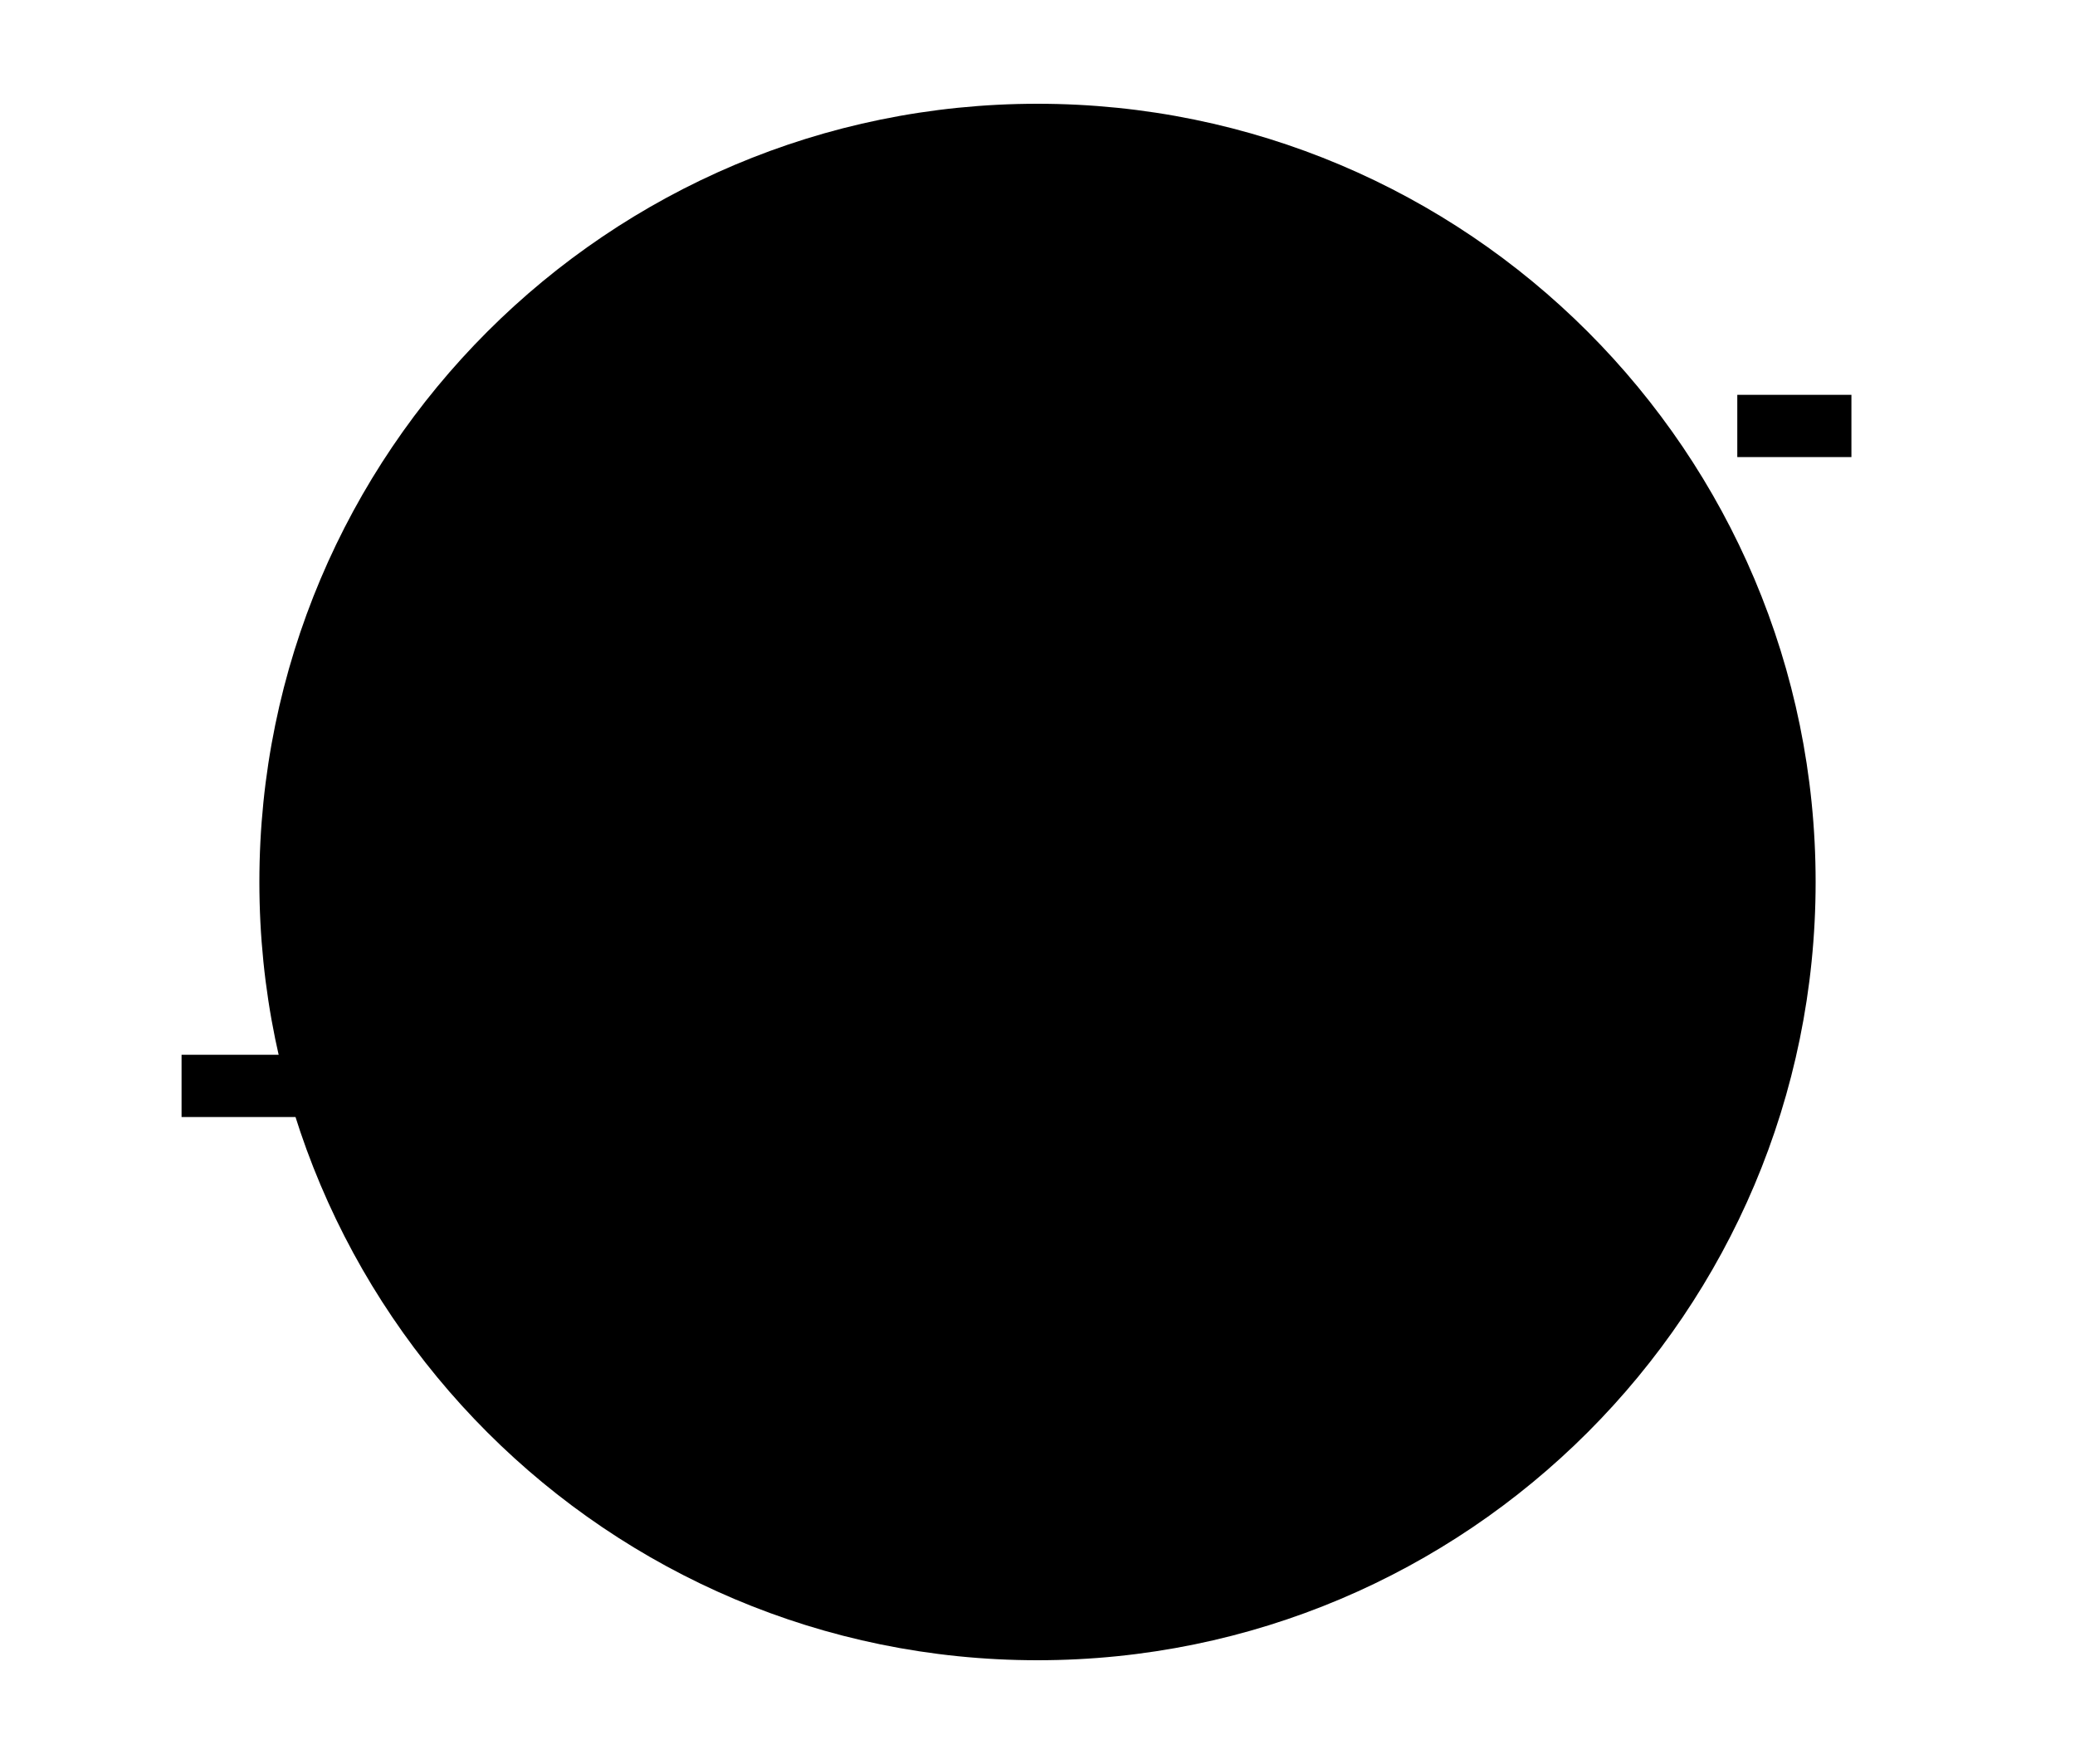
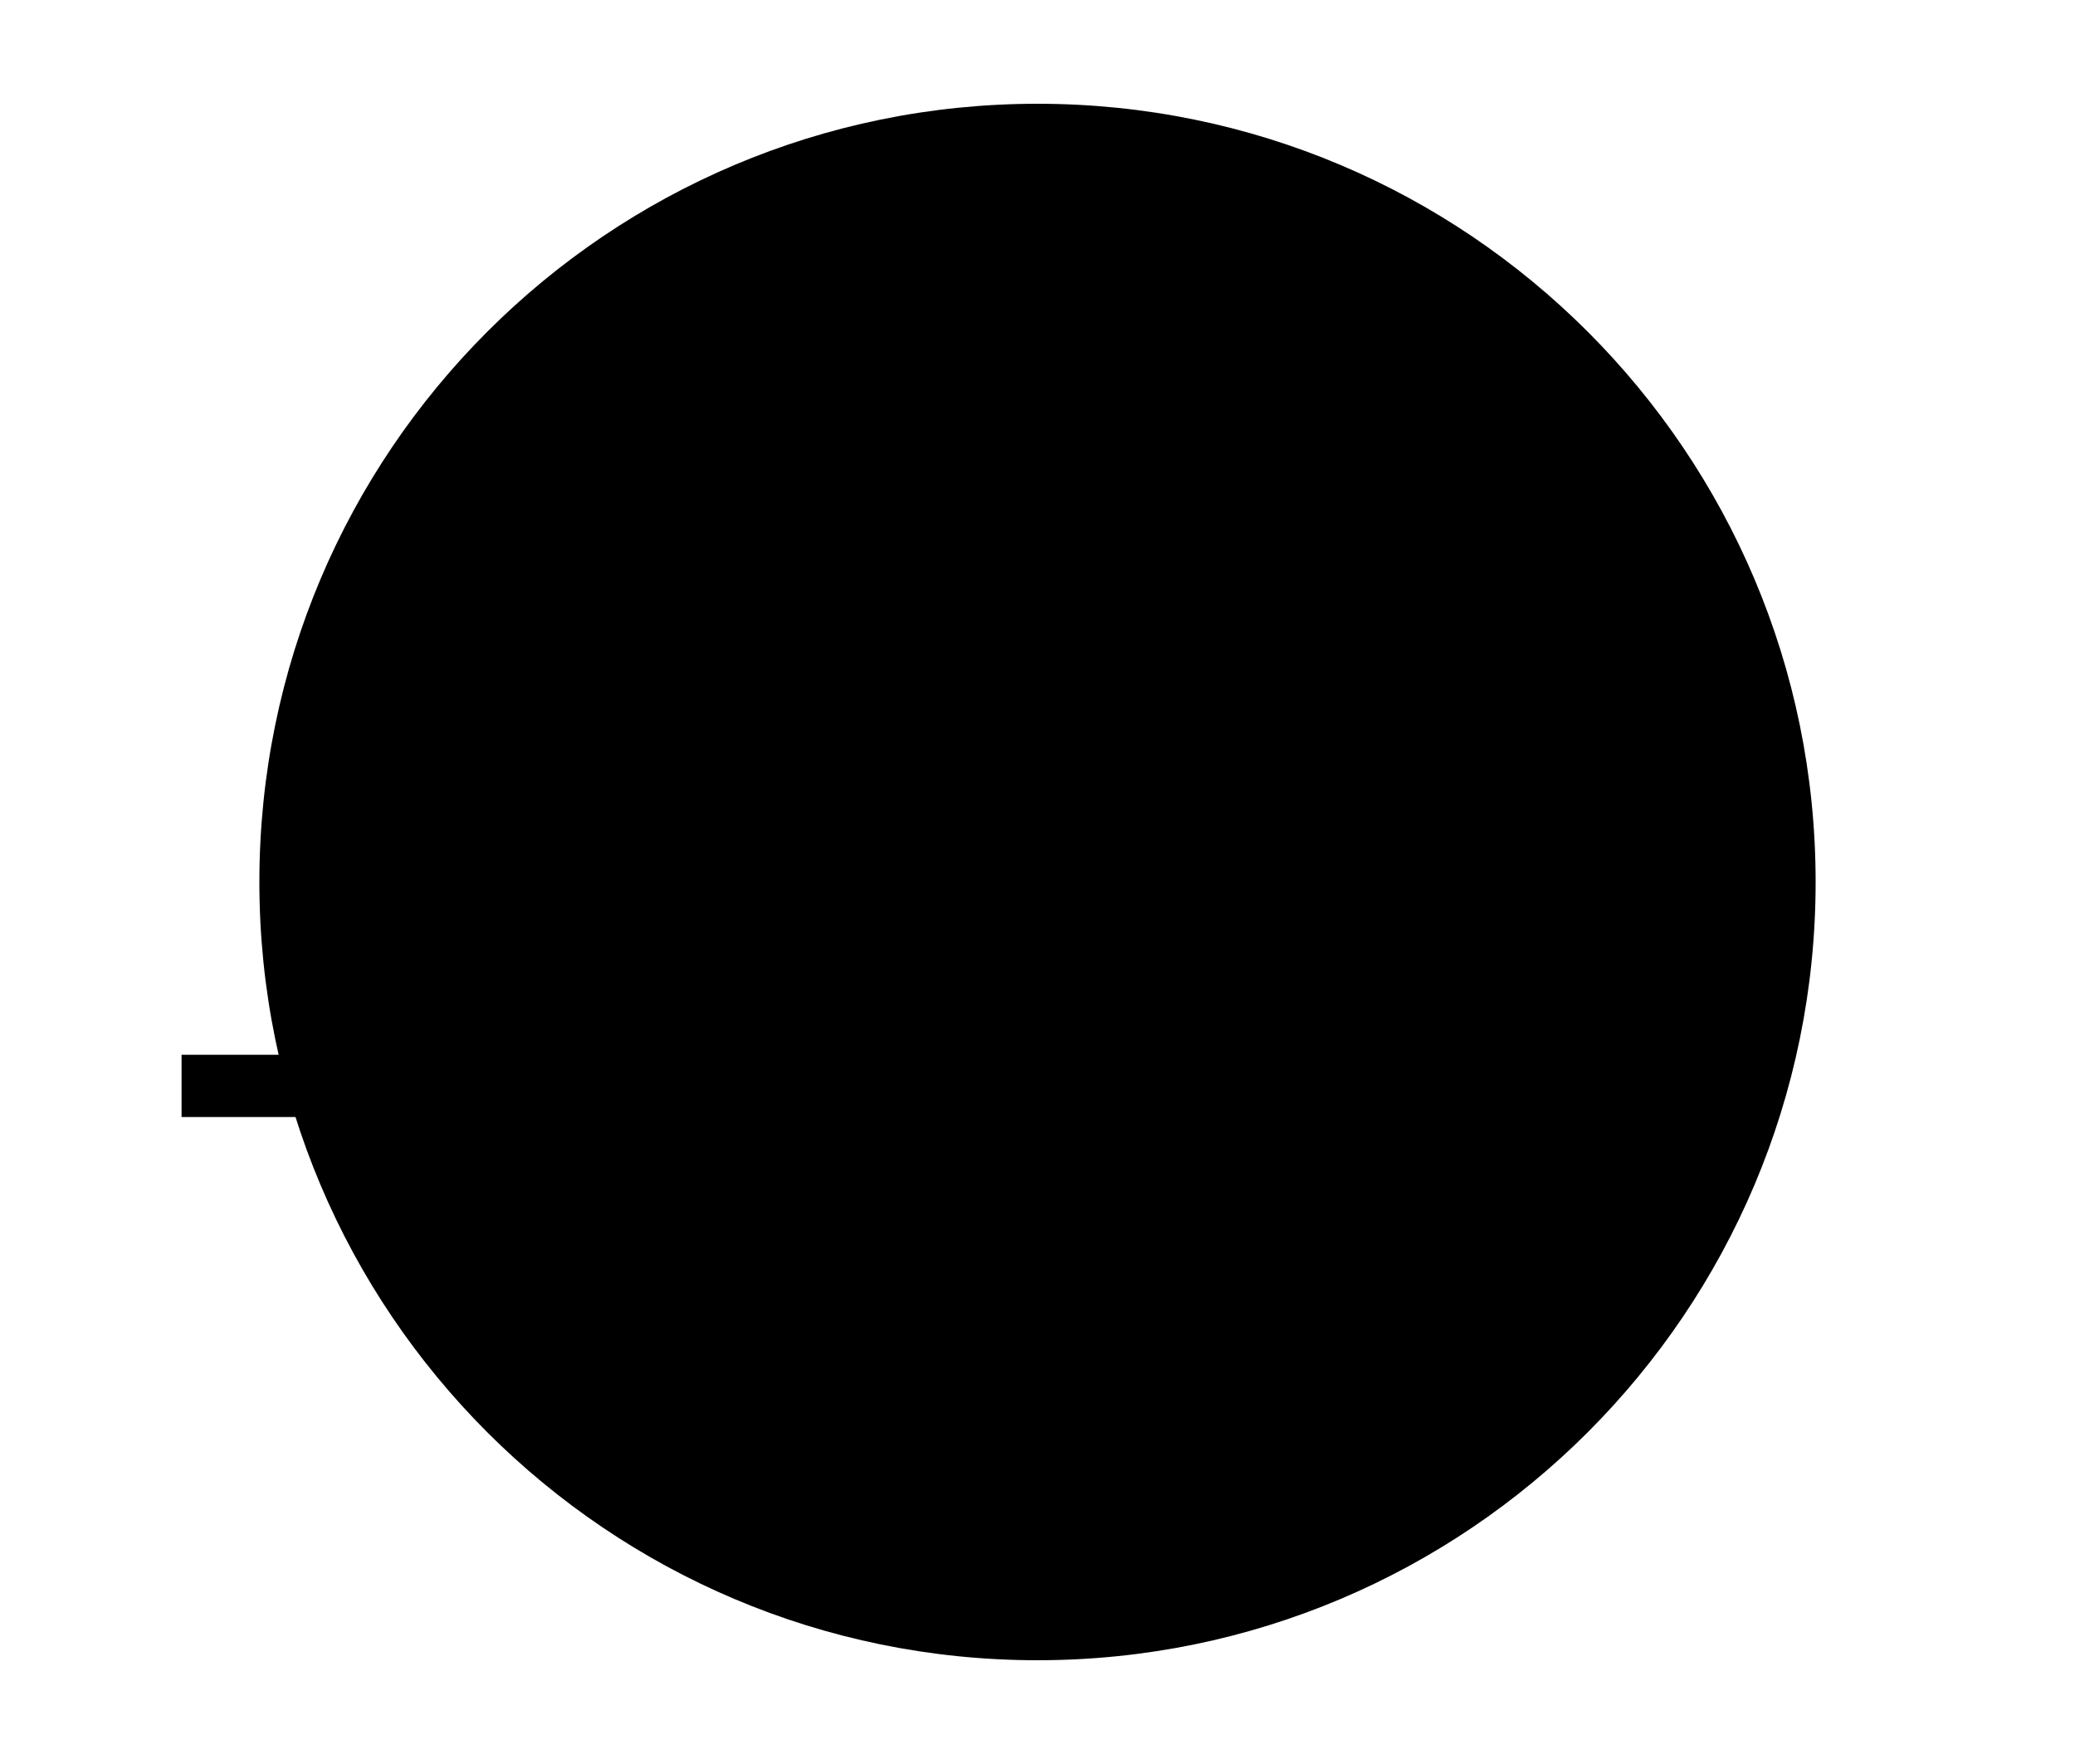
<svg class="aed__map" viewBox="0 0 400 340" role="img" aria-label="Vehicle-carried AED map: the patient at the centre, one driving circle, and cars that are idle or busy" data-aed-panel="mobile">
  <circle class="aed__reach" cx="200" cy="170" r="150.0" />
-   <line class="aed__trail" x1="110" y1="100" x2="200.0" y2="170.0" />
-   <g class="aed__car is-busy is-within" transform="translate(314.6 227.1)">
-     <rect x="-11" y="-6" width="22" height="12" />
-     <circle class="aed__passenger" r="2.6" />
-   </g>
-   <g class="aed__car is-available is-beyond" transform="translate(345.9 82.1)">
-     <rect x="-11" y="-6" width="22" height="12" />
-   </g>
-   <g class="aed__car is-busy is-beyond" transform="translate(46.0 209.3)">
-     <rect x="-11" y="-6" width="22" height="12" />
-     <circle class="aed__passenger" r="2.6" />
-   </g>
-   <g class="aed__car is-available is-within" transform="translate(265.1 289.4)">
-     <rect x="-11" y="-6" width="22" height="12" />
-   </g>
+   <line class="aed__trail is-arrived" x1="110" y1="100" x2="200.0" y2="170.0" />
+   <line class="aed__trail is-failed" x1="330" y1="60" x2="215.5" y2="156.9" />
+   <line class="aed__trail is-arrived" x1="240" y1="300" x2="200.0" y2="170.0" />
  <g class="aed__patient is-in-time" transform="translate(200 170)">
    <circle class="aed__clock-track" r="18" />
    <circle class="aed__clock" r="18" transform="rotate(-90)" stroke-dasharray="113.1" stroke-dashoffset="113.1" />
    <circle class="aed__heart" r="7" />
    <path class="aed__pulse" d="M-5 0H-2L-1-3 1 3 2 0H5" />
  </g>
-   <g class="aed__car is-dispatched" transform="translate(200.0 170.0)">
+   <g class="aed__car is-responding is-arrived" transform="translate(200.0 140.0)">
+     <rect x="-11" y="-6" width="22" height="12" />
+   </g>
+   <g class="aed__car is-busy" transform="translate(314.6 227.1)">
+     <rect x="-11" y="-6" width="22" height="12" />
+     <circle class="aed__passenger" r="2.6" />
+   </g>
+   <g class="aed__car is-responding is-failed" transform="translate(215.5 156.9)">
+     <rect x="-11" y="-6" width="22" height="12" />
+   </g>
+   <g class="aed__car is-busy" transform="translate(46.0 209.3)">
+     <rect x="-11" y="-6" width="22" height="12" />
+     <circle class="aed__passenger" r="2.6" />
+   </g>
+   <g class="aed__car is-responding is-arrived" transform="translate(200.0 200.0)">
    <rect x="-11" y="-6" width="22" height="12" />
  </g>
</svg>
